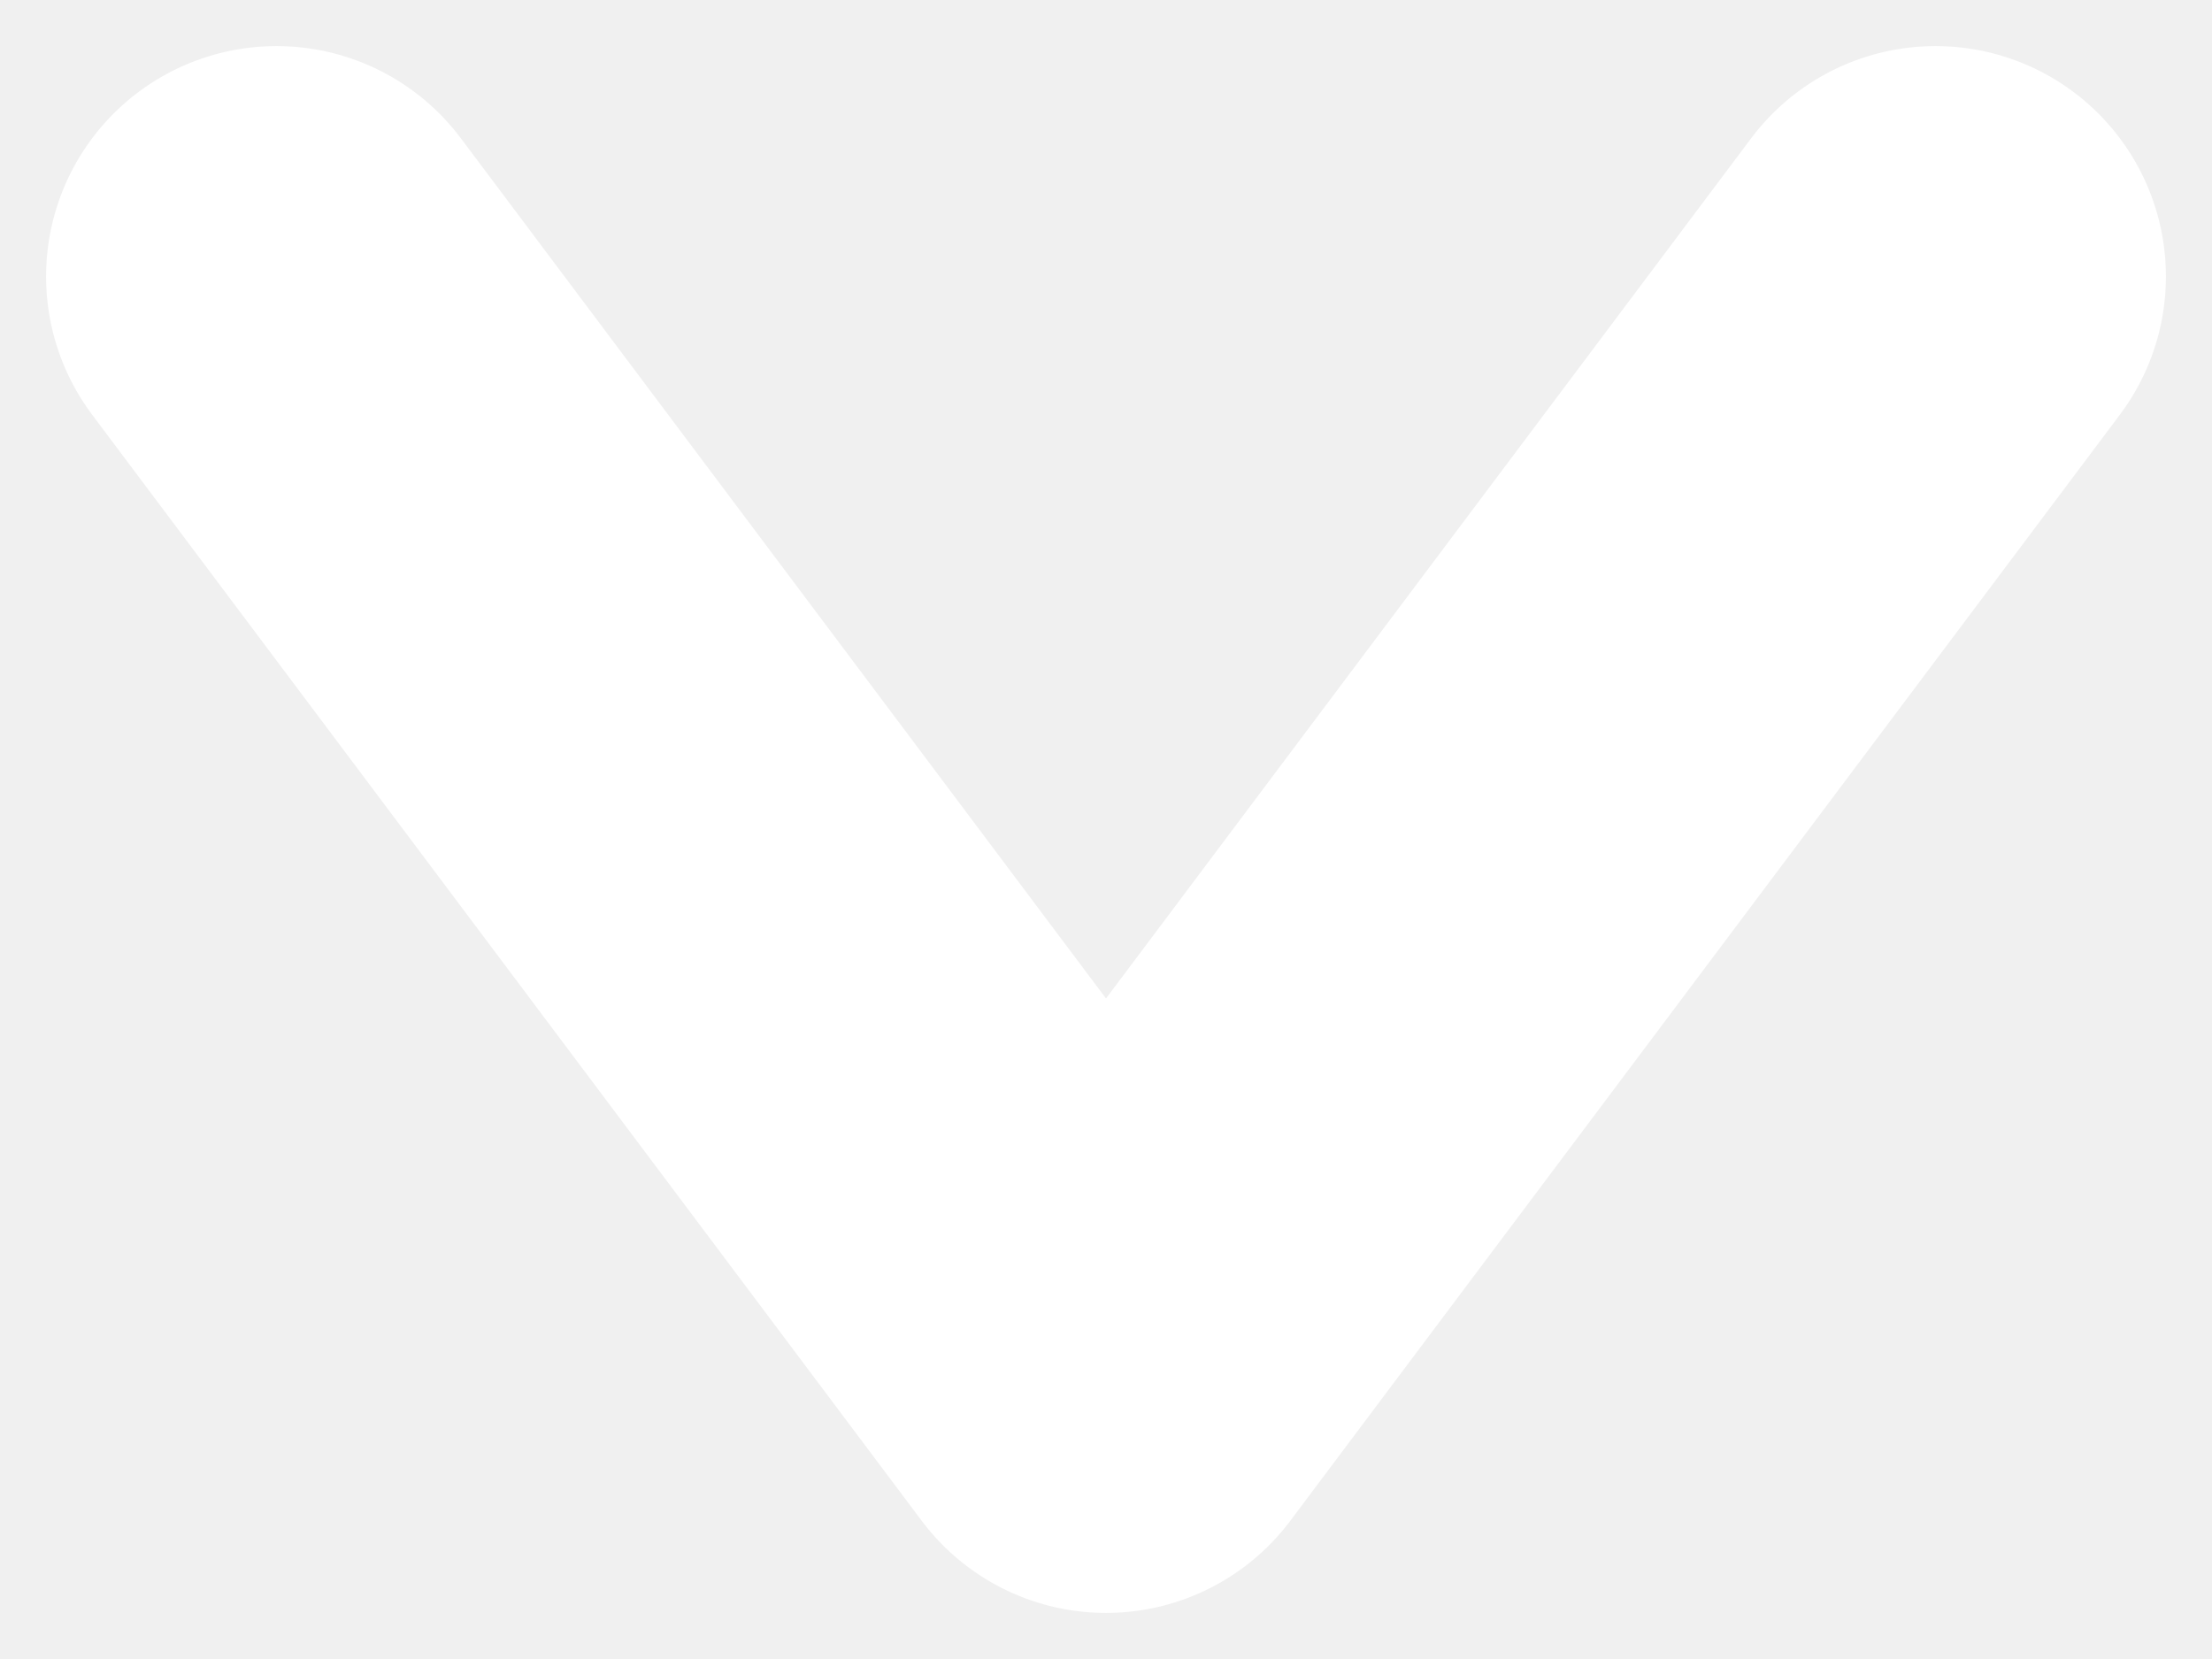
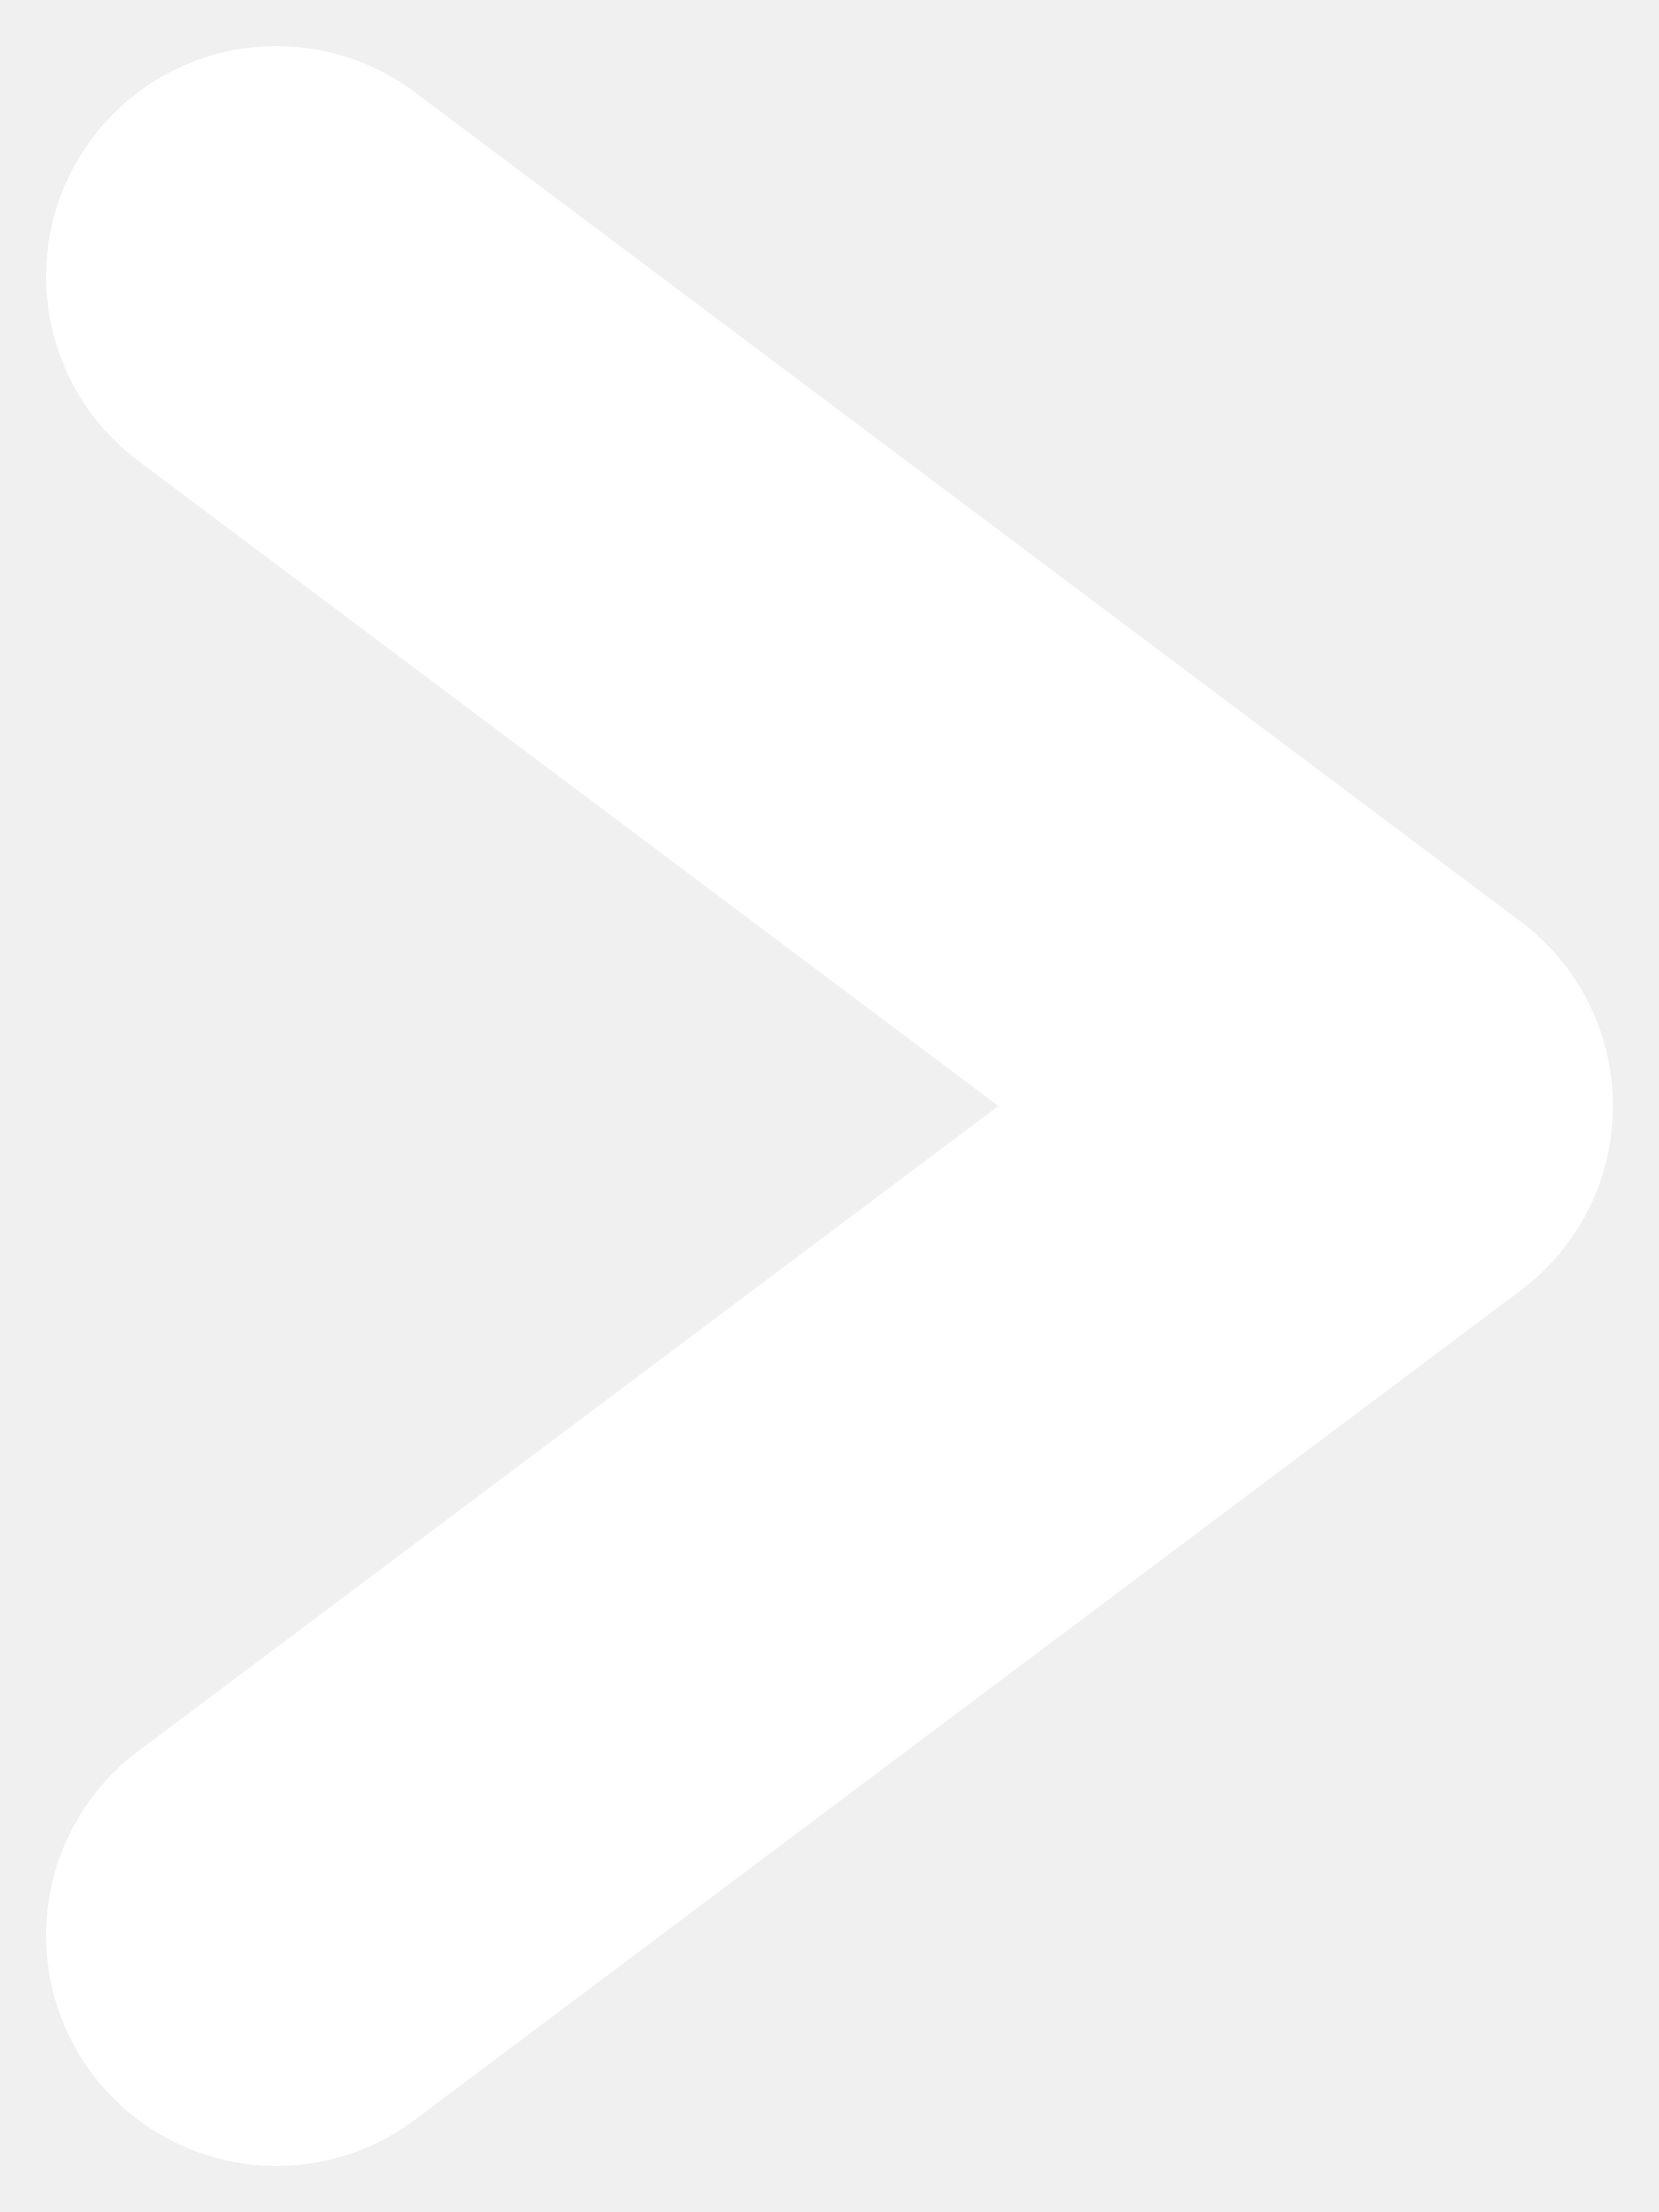
- <svg xmlns="http://www.w3.org/2000/svg" width="24" height="18" viewBox="0 0 24 18" fill="none">
-   <path d="M21 3L12 15L3 3" stroke="white" stroke-width="5" stroke-linecap="round" stroke-linejoin="round" />
+ <svg xmlns="http://www.w3.org/2000/svg" width="18" height="24" viewBox="0 0 18 24" fill="none">
+   <path d="M3 3L15 12L3 21" stroke="white" stroke-width="5" stroke-linecap="round" stroke-linejoin="round" />
</svg>
